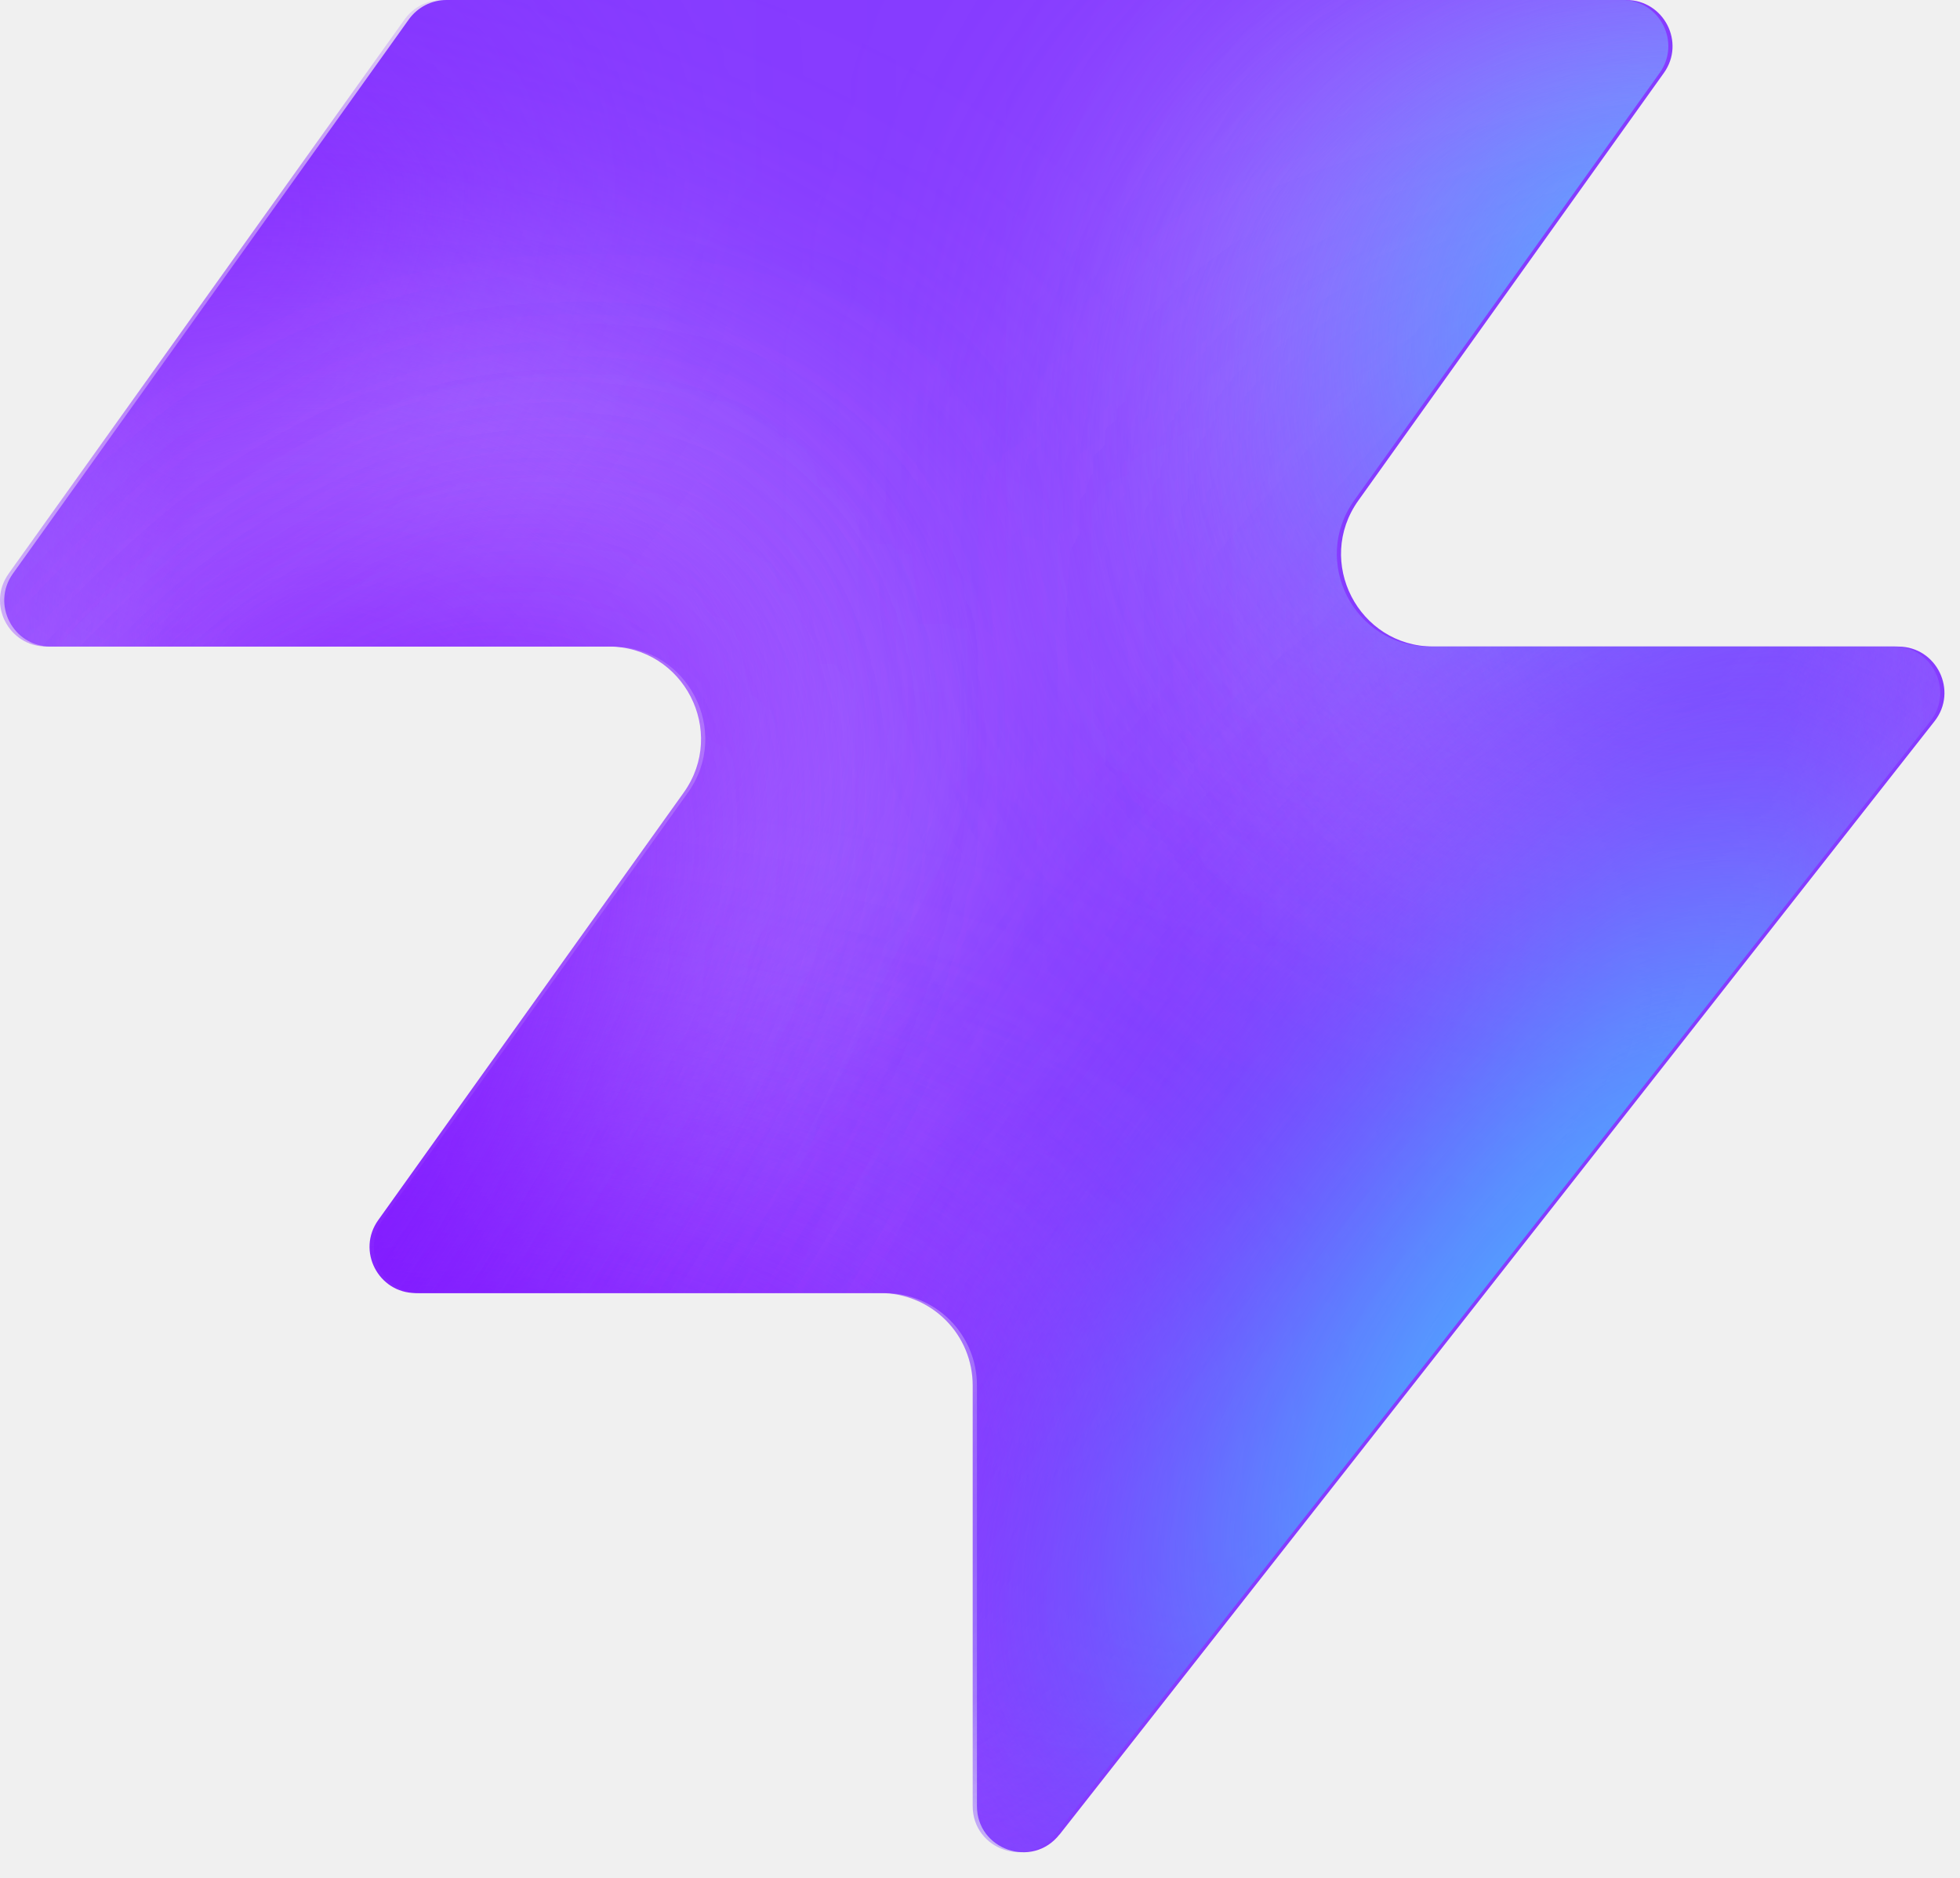
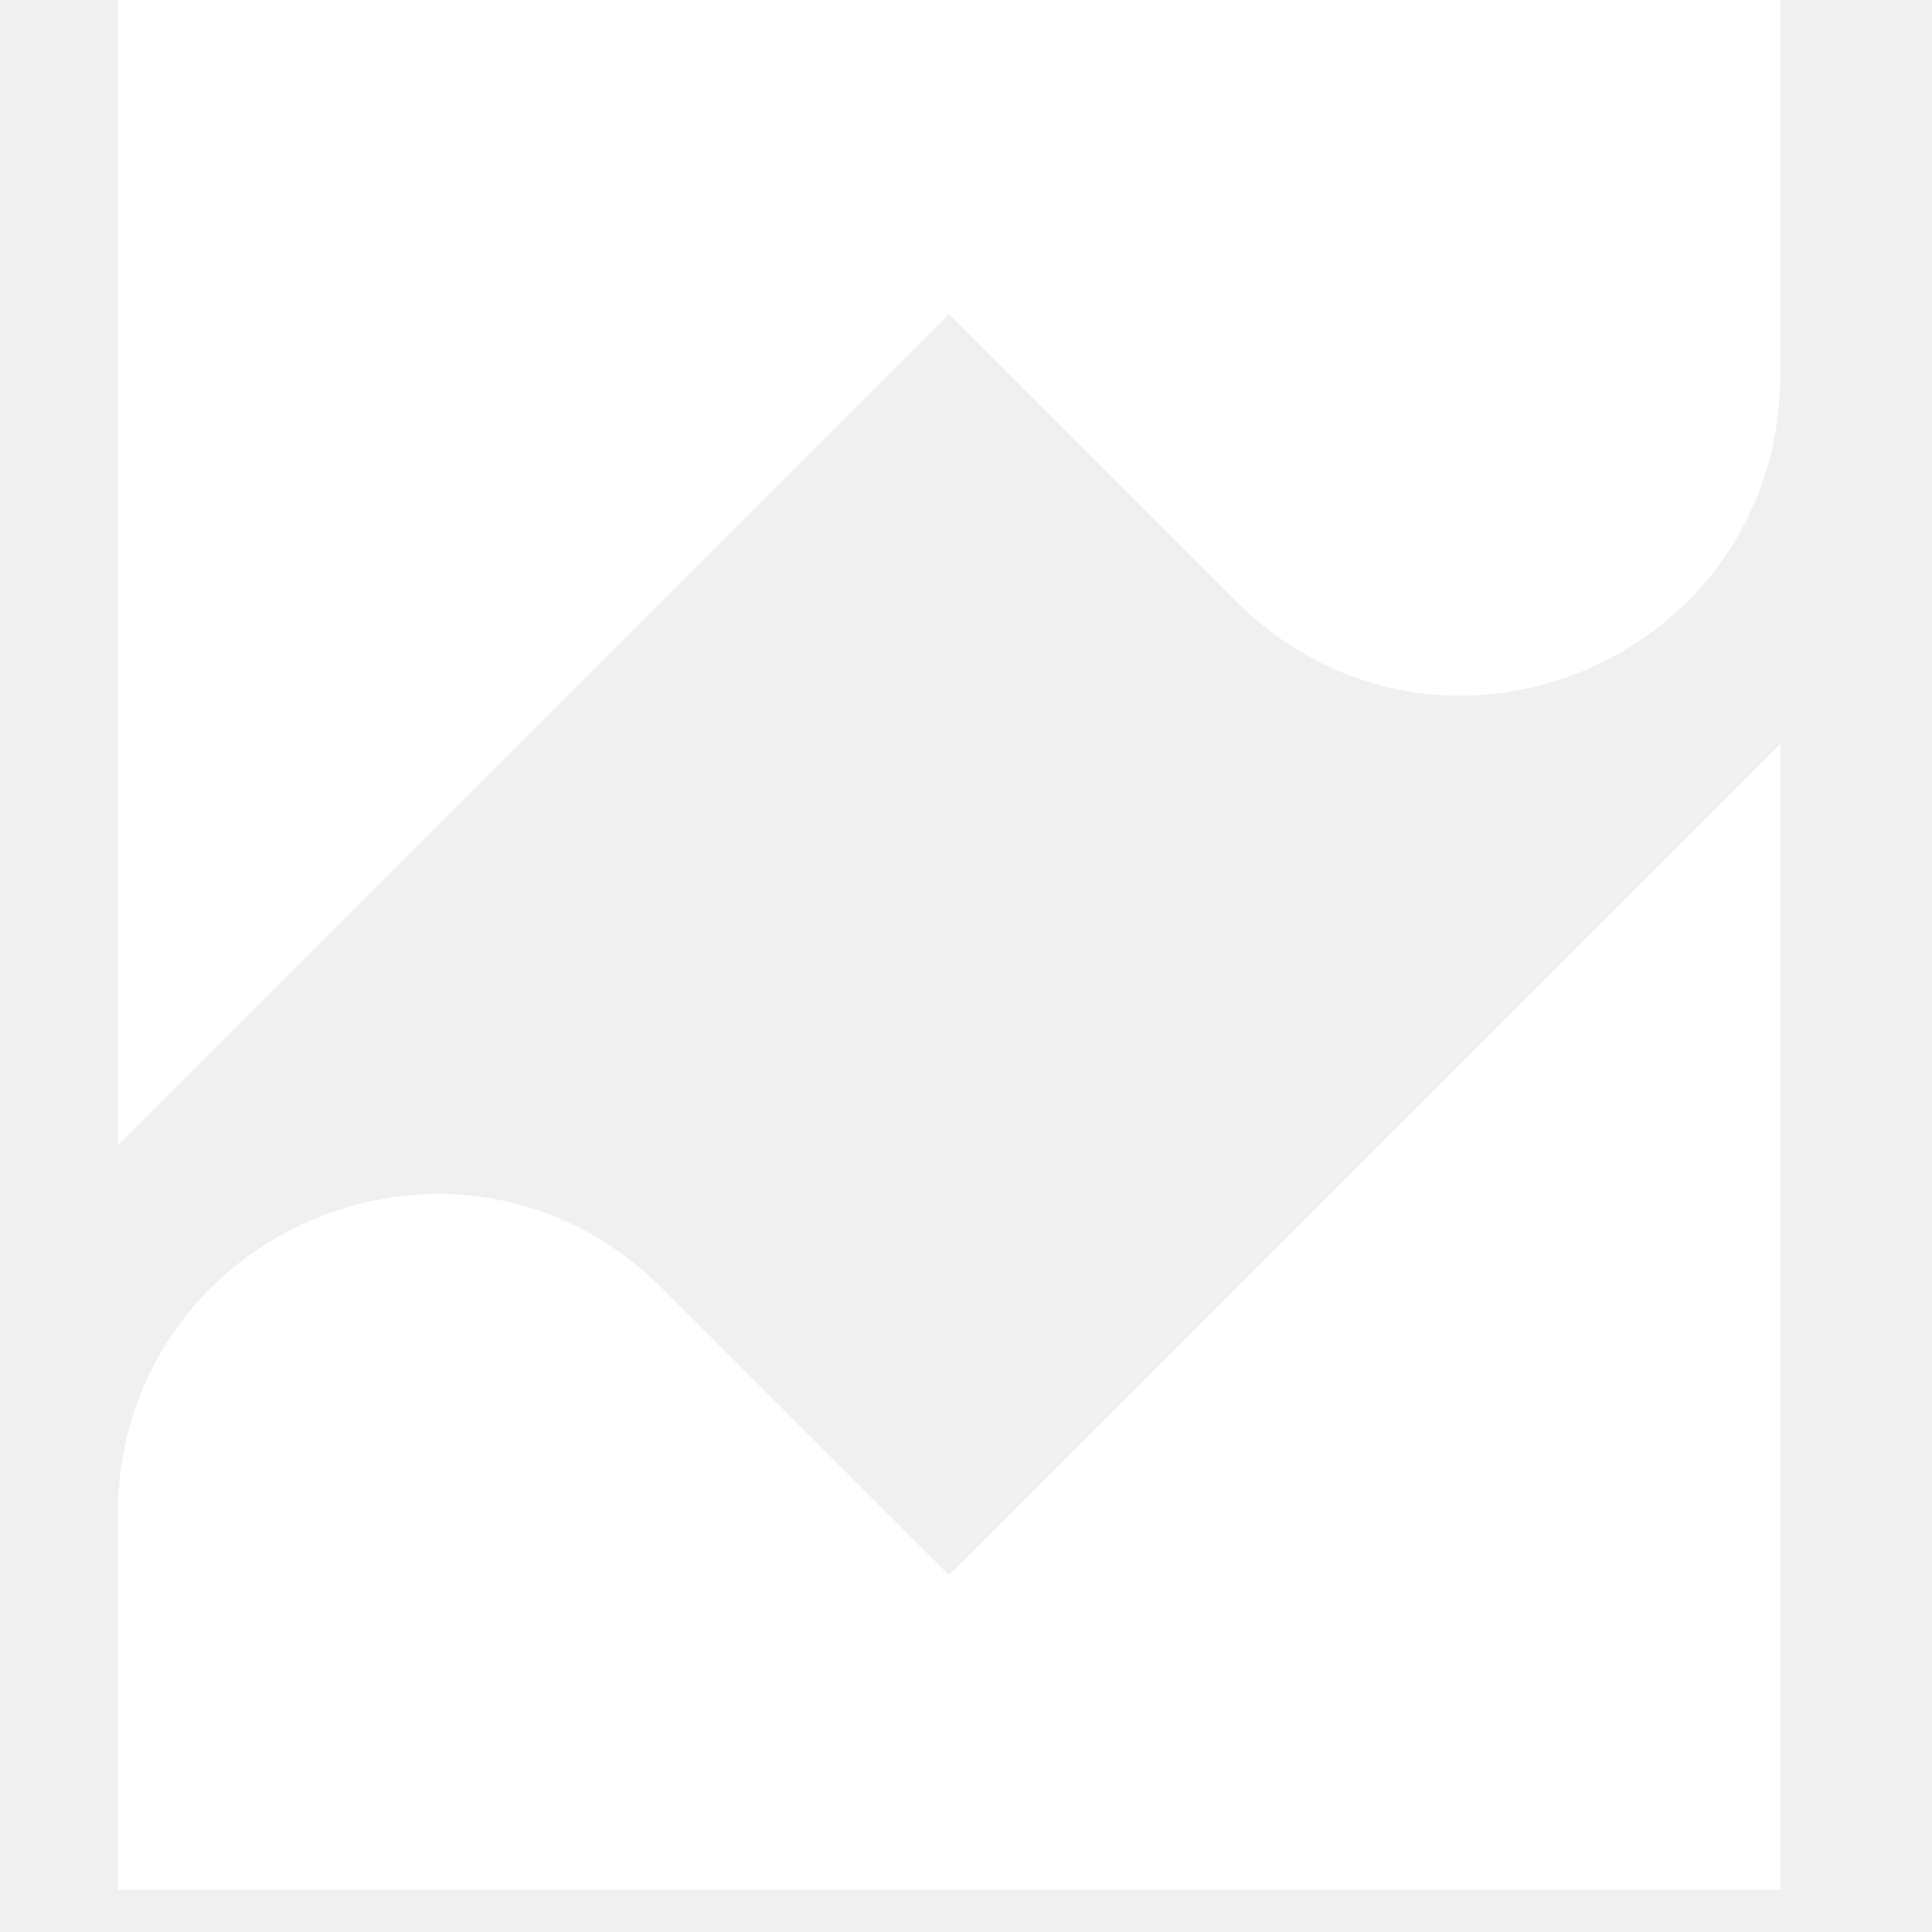
- <svg xmlns="http://www.w3.org/2000/svg" width="48" height="46" fill="none" viewBox="0 0 48 46">
-   <path fill="#863bff" d="M25.946 44.938c-.664.845-2.021.375-2.021-.698V33.937a2.26 2.26 0 0 0-2.262-2.262H10.287c-.92 0-1.456-1.04-.92-1.788l7.48-10.471c1.07-1.497 0-3.578-1.842-3.578H1.237c-.92 0-1.456-1.04-.92-1.788L10.013.474c.214-.297.556-.474.92-.474h28.894c.92 0 1.456 1.04.92 1.788l-7.48 10.471c-1.07 1.498 0 3.579 1.842 3.579h11.377c.943 0 1.473 1.088.89 1.83L25.947 44.94z" style="fill:#863bff;fill:color(display-p3 .525 .23 1);fill-opacity:1" />
-   <mask id="a" width="48" height="46" x="0" y="0" maskUnits="userSpaceOnUse" style="mask-type:alpha">
-     <path fill="#000" d="M25.842 44.938c-.664.844-2.021.375-2.021-.698V33.937a2.26 2.26 0 0 0-2.262-2.262H10.183c-.92 0-1.456-1.04-.92-1.788l7.48-10.471c1.07-1.498 0-3.579-1.842-3.579H1.133c-.92 0-1.456-1.04-.92-1.787L9.91.473c.214-.297.556-.474.92-.474h28.894c.92 0 1.456 1.04.92 1.788l-7.48 10.471c-1.07 1.498 0 3.578 1.842 3.578h11.377c.943 0 1.473 1.088.89 1.832L25.843 44.94z" style="fill:#000;fill-opacity:1" />
-   </mask>
-   <g mask="url(#a)">
-     <g filter="url(#b)">
-       <ellipse cx="5.508" cy="14.704" fill="#ede6ff" rx="5.508" ry="14.704" style="fill:#ede6ff;fill:color(display-p3 .927 .903 1);fill-opacity:1" transform="matrix(.00324 1 1 -.00324 -4.47 31.516)" />
-     </g>
-     <g filter="url(#c)">
-       <ellipse cx="10.399" cy="29.851" fill="#ede6ff" rx="10.399" ry="29.851" style="fill:#ede6ff;fill:color(display-p3 .927 .903 1);fill-opacity:1" transform="matrix(.00324 1 1 -.00324 -39.328 7.883)" />
-     </g>
-     <g filter="url(#d)">
-       <ellipse cx="5.508" cy="30.487" fill="#7e14ff" rx="5.508" ry="30.487" style="fill:#7e14ff;fill:color(display-p3 .492 .077 1);fill-opacity:1" transform="rotate(89.814 -25.913 -14.639)scale(1 -1)" />
-     </g>
-     <g filter="url(#e)">
-       <ellipse cx="5.508" cy="30.599" fill="#7e14ff" rx="5.508" ry="30.599" style="fill:#7e14ff;fill:color(display-p3 .492 .077 1);fill-opacity:1" transform="rotate(89.814 -32.644 -3.334)scale(1 -1)" />
-     </g>
-     <g filter="url(#f)">
-       <ellipse cx="5.508" cy="30.599" fill="#7e14ff" rx="5.508" ry="30.599" style="fill:#7e14ff;fill:color(display-p3 .492 .077 1);fill-opacity:1" transform="matrix(.00324 1 1 -.00324 -34.34 30.47)" />
-     </g>
-     <g filter="url(#g)">
-       <ellipse cx="14.072" cy="22.078" fill="#ede6ff" rx="14.072" ry="22.078" style="fill:#ede6ff;fill:color(display-p3 .927 .903 1);fill-opacity:1" transform="rotate(93.35 24.506 48.493)scale(-1 1)" />
-     </g>
-     <g filter="url(#h)">
-       <ellipse cx="3.47" cy="21.501" fill="#7e14ff" rx="3.47" ry="21.501" style="fill:#7e14ff;fill:color(display-p3 .492 .077 1);fill-opacity:1" transform="rotate(89.009 28.708 47.59)scale(-1 1)" />
-     </g>
-     <g filter="url(#i)">
-       <ellipse cx="3.47" cy="21.501" fill="#7e14ff" rx="3.47" ry="21.501" style="fill:#7e14ff;fill:color(display-p3 .492 .077 1);fill-opacity:1" transform="rotate(89.009 28.708 47.59)scale(-1 1)" />
-     </g>
-     <g filter="url(#j)">
-       <ellipse cx=".387" cy="8.972" fill="#7e14ff" rx="4.407" ry="29.108" style="fill:#7e14ff;fill:color(display-p3 .492 .077 1);fill-opacity:1" transform="rotate(39.51 .387 8.972)" />
-     </g>
-     <g filter="url(#k)">
-       <ellipse cx="47.523" cy="-6.092" fill="#7e14ff" rx="4.407" ry="29.108" style="fill:#7e14ff;fill:color(display-p3 .492 .077 1);fill-opacity:1" transform="rotate(37.892 47.523 -6.092)" />
-     </g>
-     <g filter="url(#l)">
-       <ellipse cx="41.412" cy="6.333" fill="#47bfff" rx="5.971" ry="9.665" style="fill:#47bfff;fill:color(display-p3 .28 .748 1);fill-opacity:1" transform="rotate(37.892 41.412 6.333)" />
-     </g>
-     <g filter="url(#m)">
-       <ellipse cx="-1.879" cy="38.332" fill="#7e14ff" rx="4.407" ry="29.108" style="fill:#7e14ff;fill:color(display-p3 .492 .077 1);fill-opacity:1" transform="rotate(37.892 -1.88 38.332)" />
-     </g>
-     <g filter="url(#n)">
-       <ellipse cx="-1.879" cy="38.332" fill="#7e14ff" rx="4.407" ry="29.108" style="fill:#7e14ff;fill:color(display-p3 .492 .077 1);fill-opacity:1" transform="rotate(37.892 -1.88 38.332)" />
-     </g>
-     <g filter="url(#o)">
-       <ellipse cx="35.651" cy="29.907" fill="#7e14ff" rx="4.407" ry="29.108" style="fill:#7e14ff;fill:color(display-p3 .492 .077 1);fill-opacity:1" transform="rotate(37.892 35.651 29.907)" />
-     </g>
-     <g filter="url(#p)">
-       <ellipse cx="38.418" cy="32.4" fill="#47bfff" rx="5.971" ry="15.297" style="fill:#47bfff;fill:color(display-p3 .28 .748 1);fill-opacity:1" transform="rotate(37.892 38.418 32.4)" />
-     </g>
-   </g>
-   <defs>
-     <filter id="b" width="60.045" height="41.654" x="-19.77" y="16.149" color-interpolation-filters="sRGB" filterUnits="userSpaceOnUse">
-       <feFlood flood-opacity="0" result="BackgroundImageFix" />
-       <feBlend in="SourceGraphic" in2="BackgroundImageFix" result="shape" />
-       <feGaussianBlur result="effect1_foregroundBlur_2002_17158" stdDeviation="7.659" />
-     </filter>
-     <filter id="c" width="90.34" height="51.437" x="-54.613" y="-7.533" color-interpolation-filters="sRGB" filterUnits="userSpaceOnUse">
-       <feFlood flood-opacity="0" result="BackgroundImageFix" />
-       <feBlend in="SourceGraphic" in2="BackgroundImageFix" result="shape" />
-       <feGaussianBlur result="effect1_foregroundBlur_2002_17158" stdDeviation="7.659" />
-     </filter>
-     <filter id="d" width="79.355" height="29.4" x="-49.64" y="2.03" color-interpolation-filters="sRGB" filterUnits="userSpaceOnUse">
-       <feFlood flood-opacity="0" result="BackgroundImageFix" />
-       <feBlend in="SourceGraphic" in2="BackgroundImageFix" result="shape" />
-       <feGaussianBlur result="effect1_foregroundBlur_2002_17158" stdDeviation="4.596" />
-     </filter>
-     <filter id="e" width="79.579" height="29.4" x="-45.045" y="20.029" color-interpolation-filters="sRGB" filterUnits="userSpaceOnUse">
-       <feFlood flood-opacity="0" result="BackgroundImageFix" />
-       <feBlend in="SourceGraphic" in2="BackgroundImageFix" result="shape" />
-       <feGaussianBlur result="effect1_foregroundBlur_2002_17158" stdDeviation="4.596" />
-     </filter>
-     <filter id="f" width="79.579" height="29.4" x="-43.513" y="21.178" color-interpolation-filters="sRGB" filterUnits="userSpaceOnUse">
-       <feFlood flood-opacity="0" result="BackgroundImageFix" />
-       <feBlend in="SourceGraphic" in2="BackgroundImageFix" result="shape" />
-       <feGaussianBlur result="effect1_foregroundBlur_2002_17158" stdDeviation="4.596" />
-     </filter>
-     <filter id="g" width="74.749" height="58.852" x="15.756" y="-17.901" color-interpolation-filters="sRGB" filterUnits="userSpaceOnUse">
-       <feFlood flood-opacity="0" result="BackgroundImageFix" />
-       <feBlend in="SourceGraphic" in2="BackgroundImageFix" result="shape" />
-       <feGaussianBlur result="effect1_foregroundBlur_2002_17158" stdDeviation="7.659" />
-     </filter>
-     <filter id="h" width="61.377" height="25.362" x="23.548" y="2.284" color-interpolation-filters="sRGB" filterUnits="userSpaceOnUse">
-       <feFlood flood-opacity="0" result="BackgroundImageFix" />
-       <feBlend in="SourceGraphic" in2="BackgroundImageFix" result="shape" />
-       <feGaussianBlur result="effect1_foregroundBlur_2002_17158" stdDeviation="4.596" />
-     </filter>
-     <filter id="i" width="61.377" height="25.362" x="23.548" y="2.284" color-interpolation-filters="sRGB" filterUnits="userSpaceOnUse">
-       <feFlood flood-opacity="0" result="BackgroundImageFix" />
-       <feBlend in="SourceGraphic" in2="BackgroundImageFix" result="shape" />
-       <feGaussianBlur result="effect1_foregroundBlur_2002_17158" stdDeviation="4.596" />
-     </filter>
-     <filter id="j" width="56.045" height="63.649" x="-27.636" y="-22.853" color-interpolation-filters="sRGB" filterUnits="userSpaceOnUse">
-       <feFlood flood-opacity="0" result="BackgroundImageFix" />
-       <feBlend in="SourceGraphic" in2="BackgroundImageFix" result="shape" />
-       <feGaussianBlur result="effect1_foregroundBlur_2002_17158" stdDeviation="4.596" />
-     </filter>
-     <filter id="k" width="54.814" height="64.646" x="20.116" y="-38.415" color-interpolation-filters="sRGB" filterUnits="userSpaceOnUse">
-       <feFlood flood-opacity="0" result="BackgroundImageFix" />
-       <feBlend in="SourceGraphic" in2="BackgroundImageFix" result="shape" />
-       <feGaussianBlur result="effect1_foregroundBlur_2002_17158" stdDeviation="4.596" />
-     </filter>
-     <filter id="l" width="33.541" height="35.313" x="24.641" y="-11.323" color-interpolation-filters="sRGB" filterUnits="userSpaceOnUse">
-       <feFlood flood-opacity="0" result="BackgroundImageFix" />
-       <feBlend in="SourceGraphic" in2="BackgroundImageFix" result="shape" />
-       <feGaussianBlur result="effect1_foregroundBlur_2002_17158" stdDeviation="4.596" />
-     </filter>
-     <filter id="m" width="54.814" height="64.646" x="-29.286" y="6.009" color-interpolation-filters="sRGB" filterUnits="userSpaceOnUse">
-       <feFlood flood-opacity="0" result="BackgroundImageFix" />
-       <feBlend in="SourceGraphic" in2="BackgroundImageFix" result="shape" />
-       <feGaussianBlur result="effect1_foregroundBlur_2002_17158" stdDeviation="4.596" />
-     </filter>
-     <filter id="n" width="54.814" height="64.646" x="-29.286" y="6.009" color-interpolation-filters="sRGB" filterUnits="userSpaceOnUse">
-       <feFlood flood-opacity="0" result="BackgroundImageFix" />
-       <feBlend in="SourceGraphic" in2="BackgroundImageFix" result="shape" />
-       <feGaussianBlur result="effect1_foregroundBlur_2002_17158" stdDeviation="4.596" />
-     </filter>
-     <filter id="o" width="54.814" height="64.646" x="8.244" y="-2.416" color-interpolation-filters="sRGB" filterUnits="userSpaceOnUse">
-       <feFlood flood-opacity="0" result="BackgroundImageFix" />
-       <feBlend in="SourceGraphic" in2="BackgroundImageFix" result="shape" />
-       <feGaussianBlur result="effect1_foregroundBlur_2002_17158" stdDeviation="4.596" />
-     </filter>
-     <filter id="p" width="39.409" height="43.623" x="18.713" y="10.588" color-interpolation-filters="sRGB" filterUnits="userSpaceOnUse">
-       <feFlood flood-opacity="0" result="BackgroundImageFix" />
-       <feBlend in="SourceGraphic" in2="BackgroundImageFix" result="shape" />
-       <feGaussianBlur result="effect1_foregroundBlur_2002_17158" stdDeviation="4.596" />
-     </filter>
-   </defs>
+ <svg xmlns="http://www.w3.org/2000/svg" width="32" height="32" viewBox="0 0 36 41" fill="none">
+   <path d="M17.641 33.429L11.563 27.351C7.264 23.052 0 26.091 0 32.169V40.1H35.282V15.788L17.641 33.429Z" fill="white" />
+   <path d="M17.641 6.671L23.719 12.749C28.018 17.048 35.282 14.009 35.282 7.931V0H0V24.312L17.641 6.671Z" fill="white" />
</svg>
